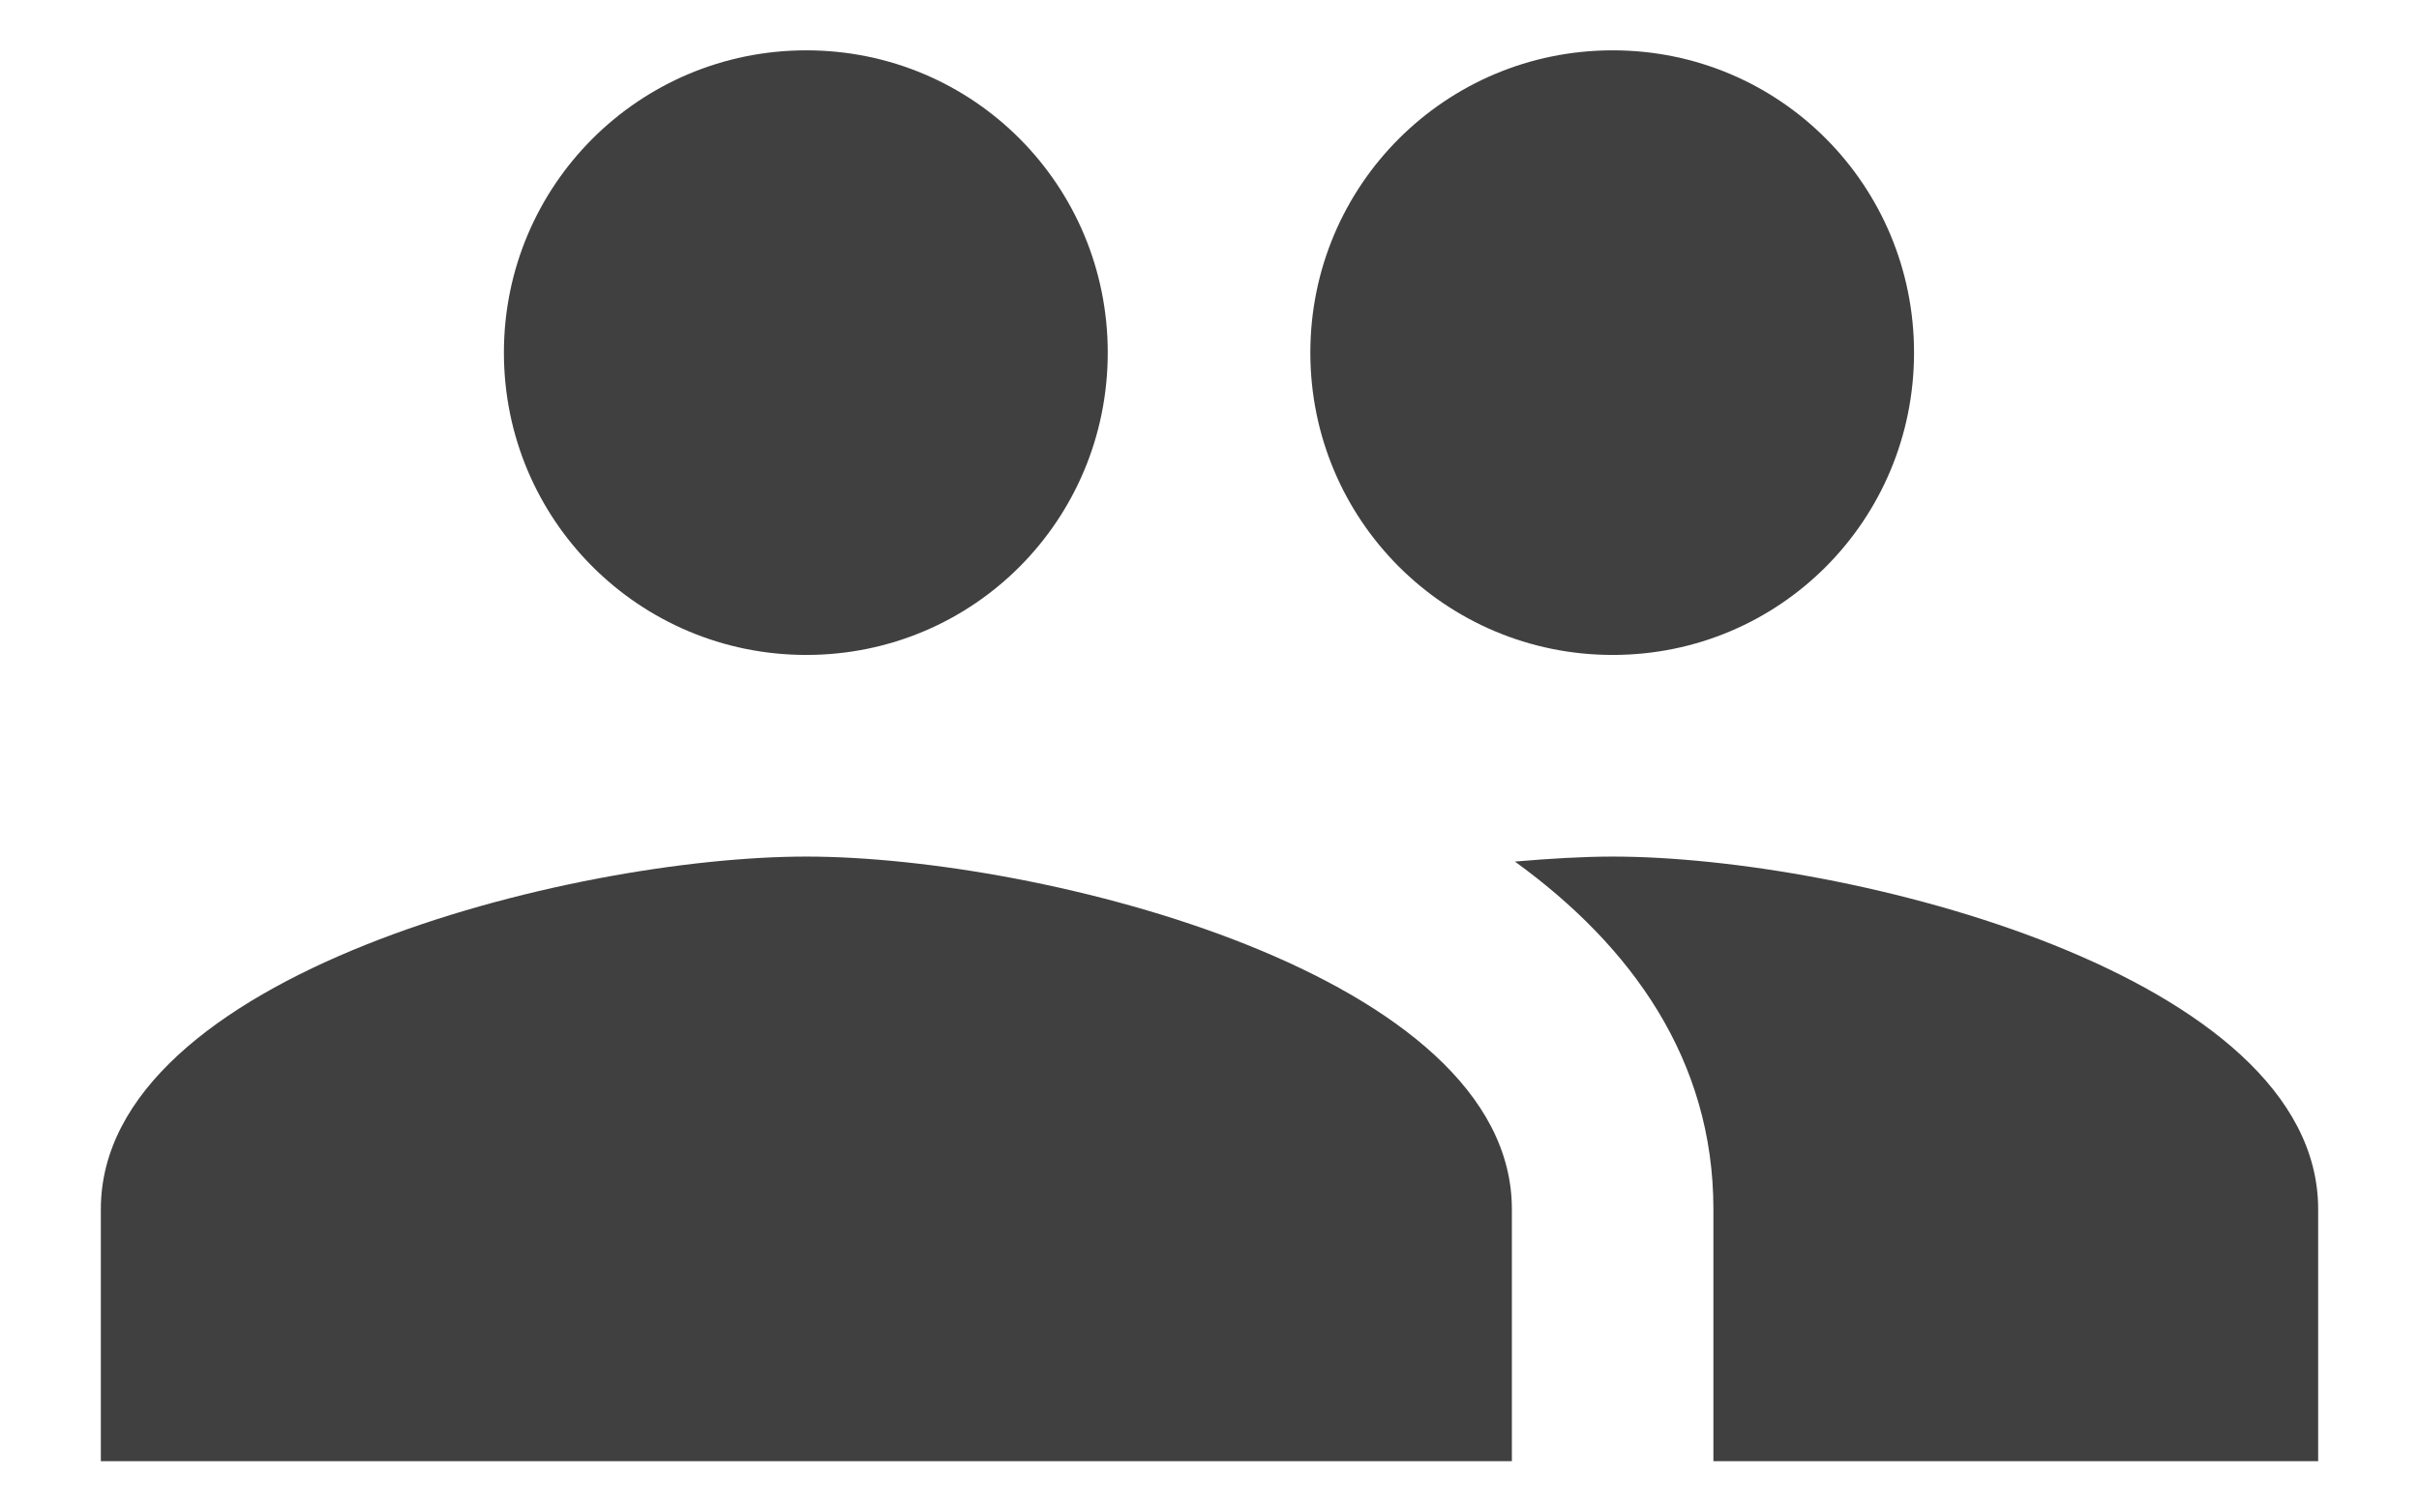
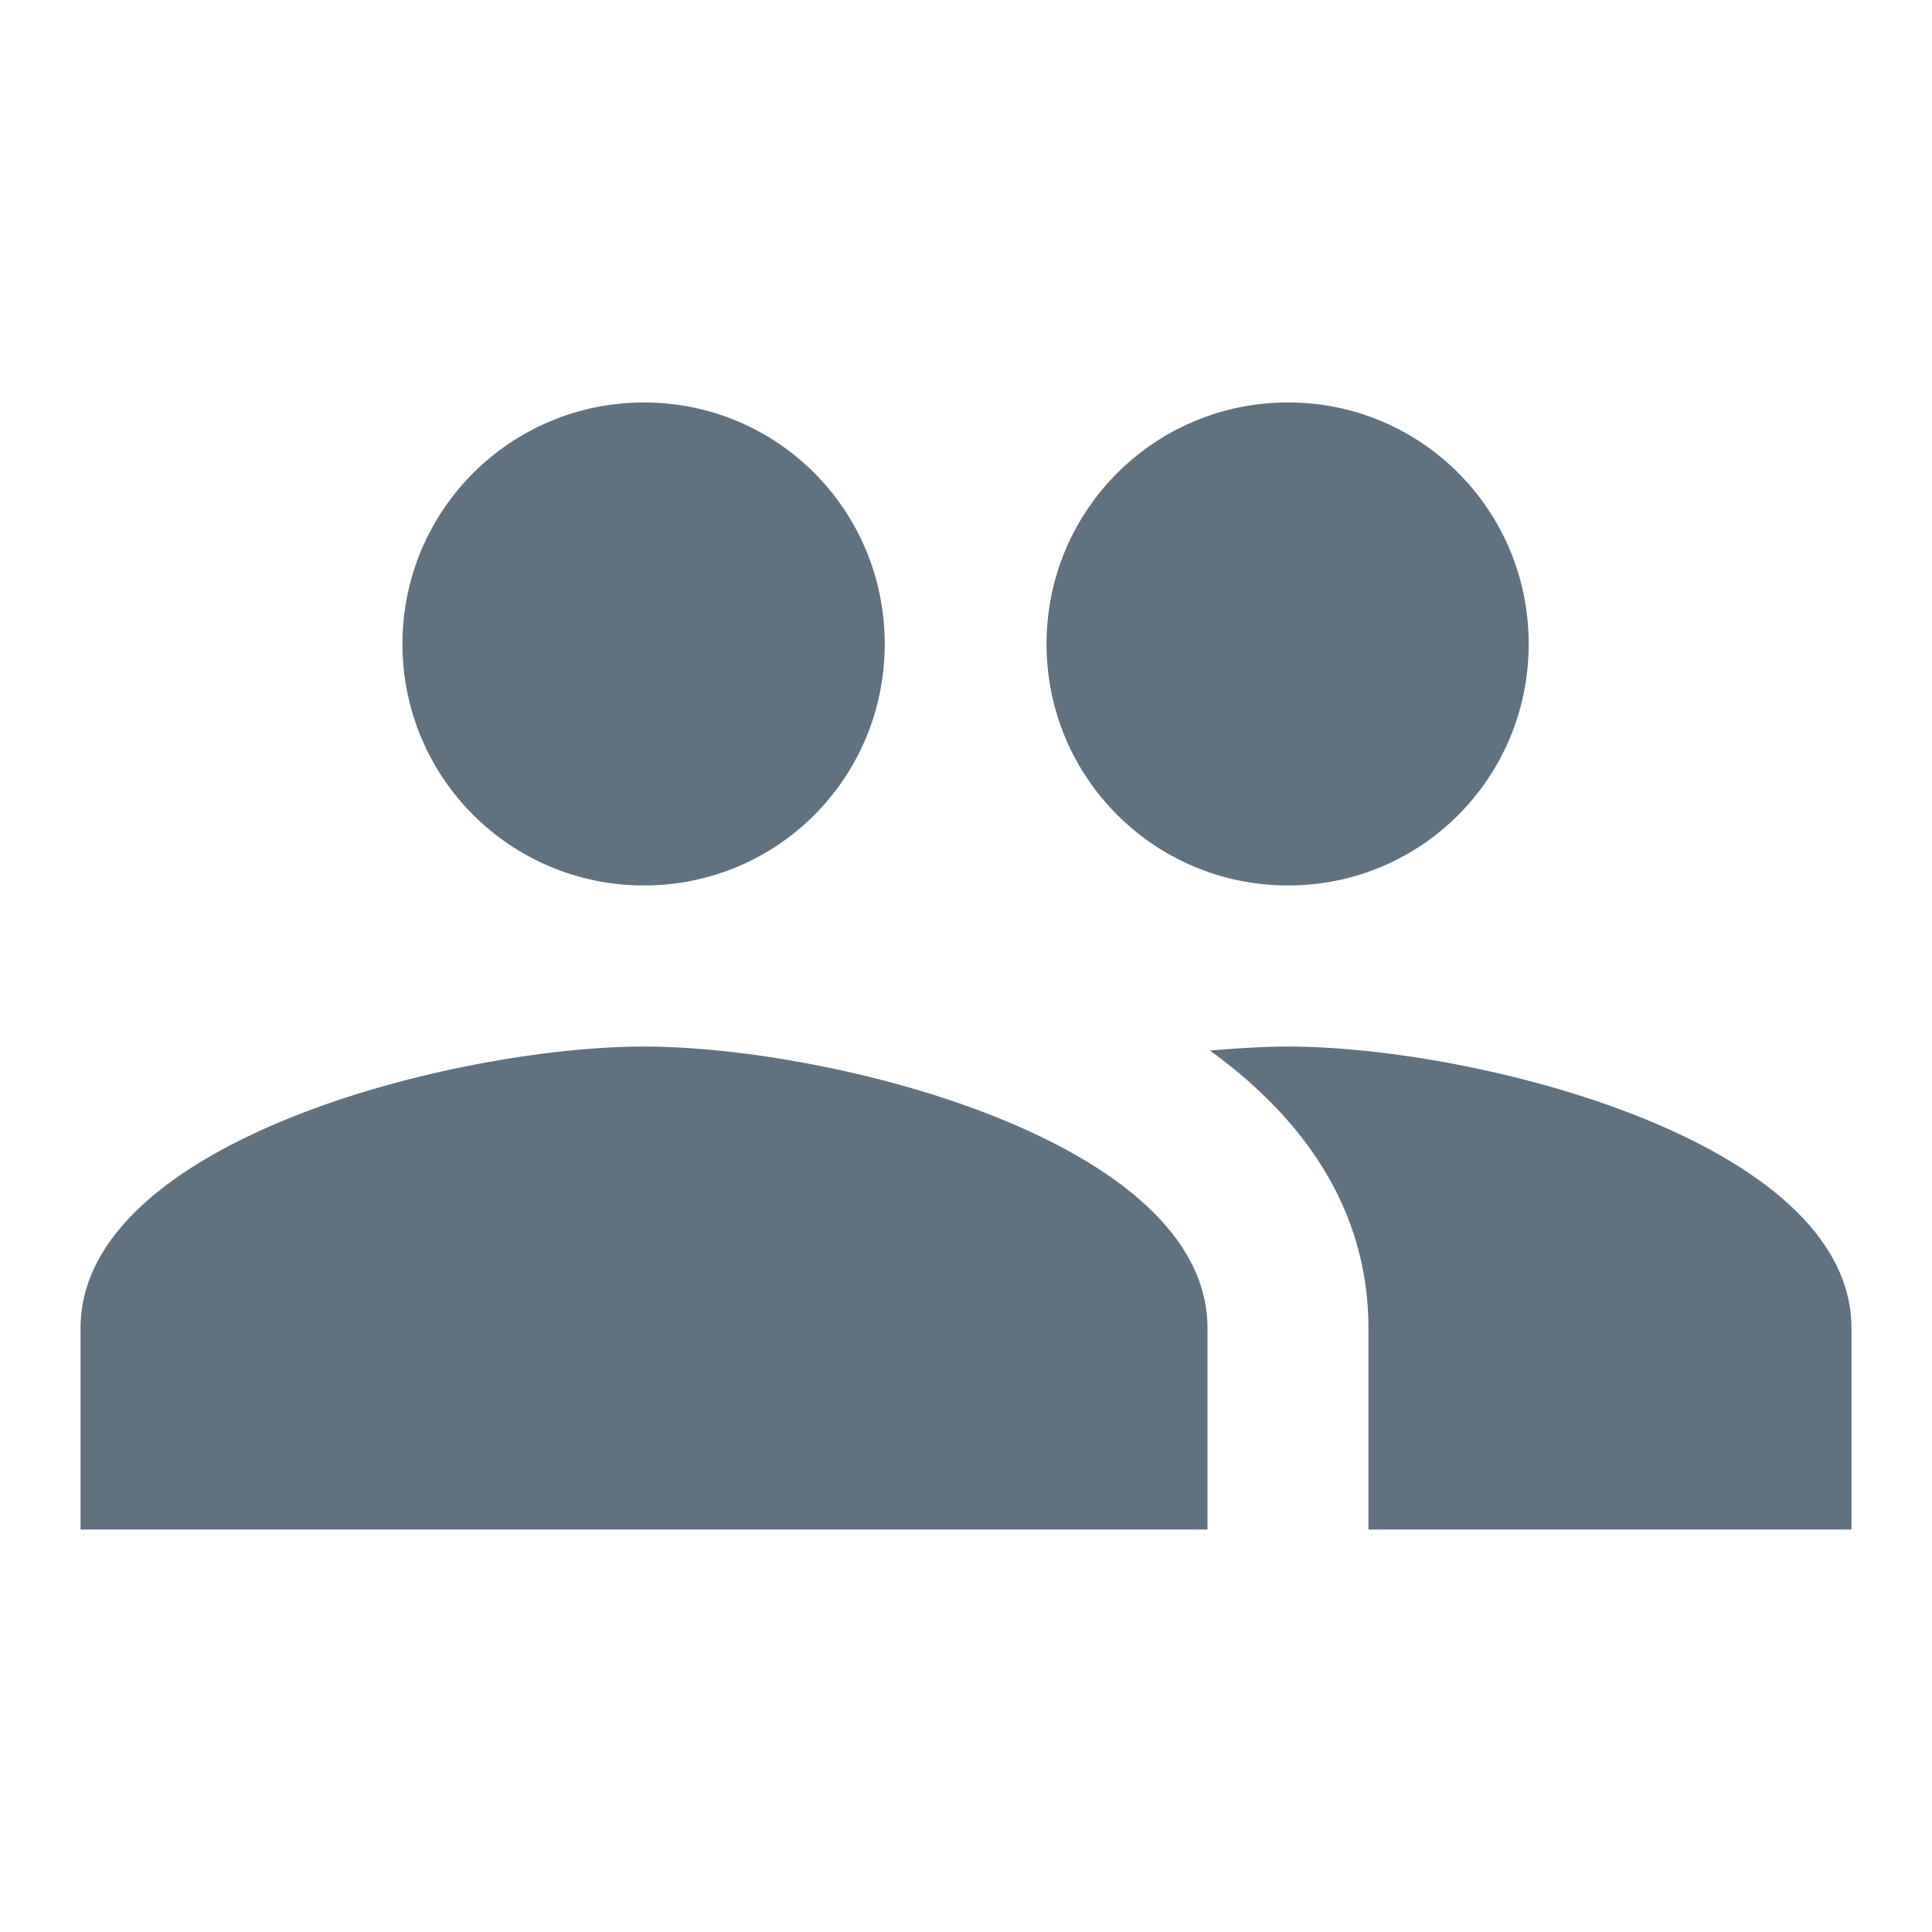
- <svg xmlns="http://www.w3.org/2000/svg" width="16" height="10" viewBox="0 0 16 10" fill="none">
-   <path d="M10.667 4.333C11.773 4.333 12.66 3.44 12.66 2.333C12.66 1.227 11.773 0.333 10.667 0.333C9.56 0.333 8.667 1.227 8.667 2.333C8.667 3.44 9.56 4.333 10.667 4.333ZM5.333 4.333C6.44 4.333 7.327 3.44 7.327 2.333C7.327 1.227 6.44 0.333 5.333 0.333C4.227 0.333 3.333 1.227 3.333 2.333C3.333 3.44 4.227 4.333 5.333 4.333ZM5.333 5.667C3.78 5.667 0.667 6.447 0.667 8V9.667H10V8C10 6.447 6.887 5.667 5.333 5.667ZM10.667 5.667C10.473 5.667 10.253 5.68 10.02 5.7C10.793 6.26 11.333 7.013 11.333 8V9.667H15.333V8C15.333 6.447 12.22 5.667 10.667 5.667Z" fill="black" fill-opacity="0.75" />
+ <svg xmlns="http://www.w3.org/2000/svg" width="16" height="16" viewBox="0 0 16 16" fill="none">
+   <path d="M10.667 7.333C11.773 7.333 12.66 6.44 12.66 5.333C12.66 4.227 11.773 3.333 10.667 3.333C9.56 3.333 8.667 4.227 8.667 5.333C8.667 6.44 9.56 7.333 10.667 7.333ZM5.333 7.333C6.44 7.333 7.327 6.44 7.327 5.333C7.327 4.227 6.44 3.333 5.333 3.333C4.227 3.333 3.333 4.227 3.333 5.333C3.333 6.44 4.227 7.333 5.333 7.333ZM5.333 8.667C3.78 8.667 0.667 9.447 0.667 11V12.667H10V11C10 9.447 6.887 8.667 5.333 8.667ZM10.667 8.667C10.473 8.667 10.253 8.68 10.02 8.7C10.793 9.26 11.333 10.013 11.333 11V12.667H15.333V11C15.333 9.447 12.22 8.667 10.667 8.667Z" fill="#607180" />
</svg>
